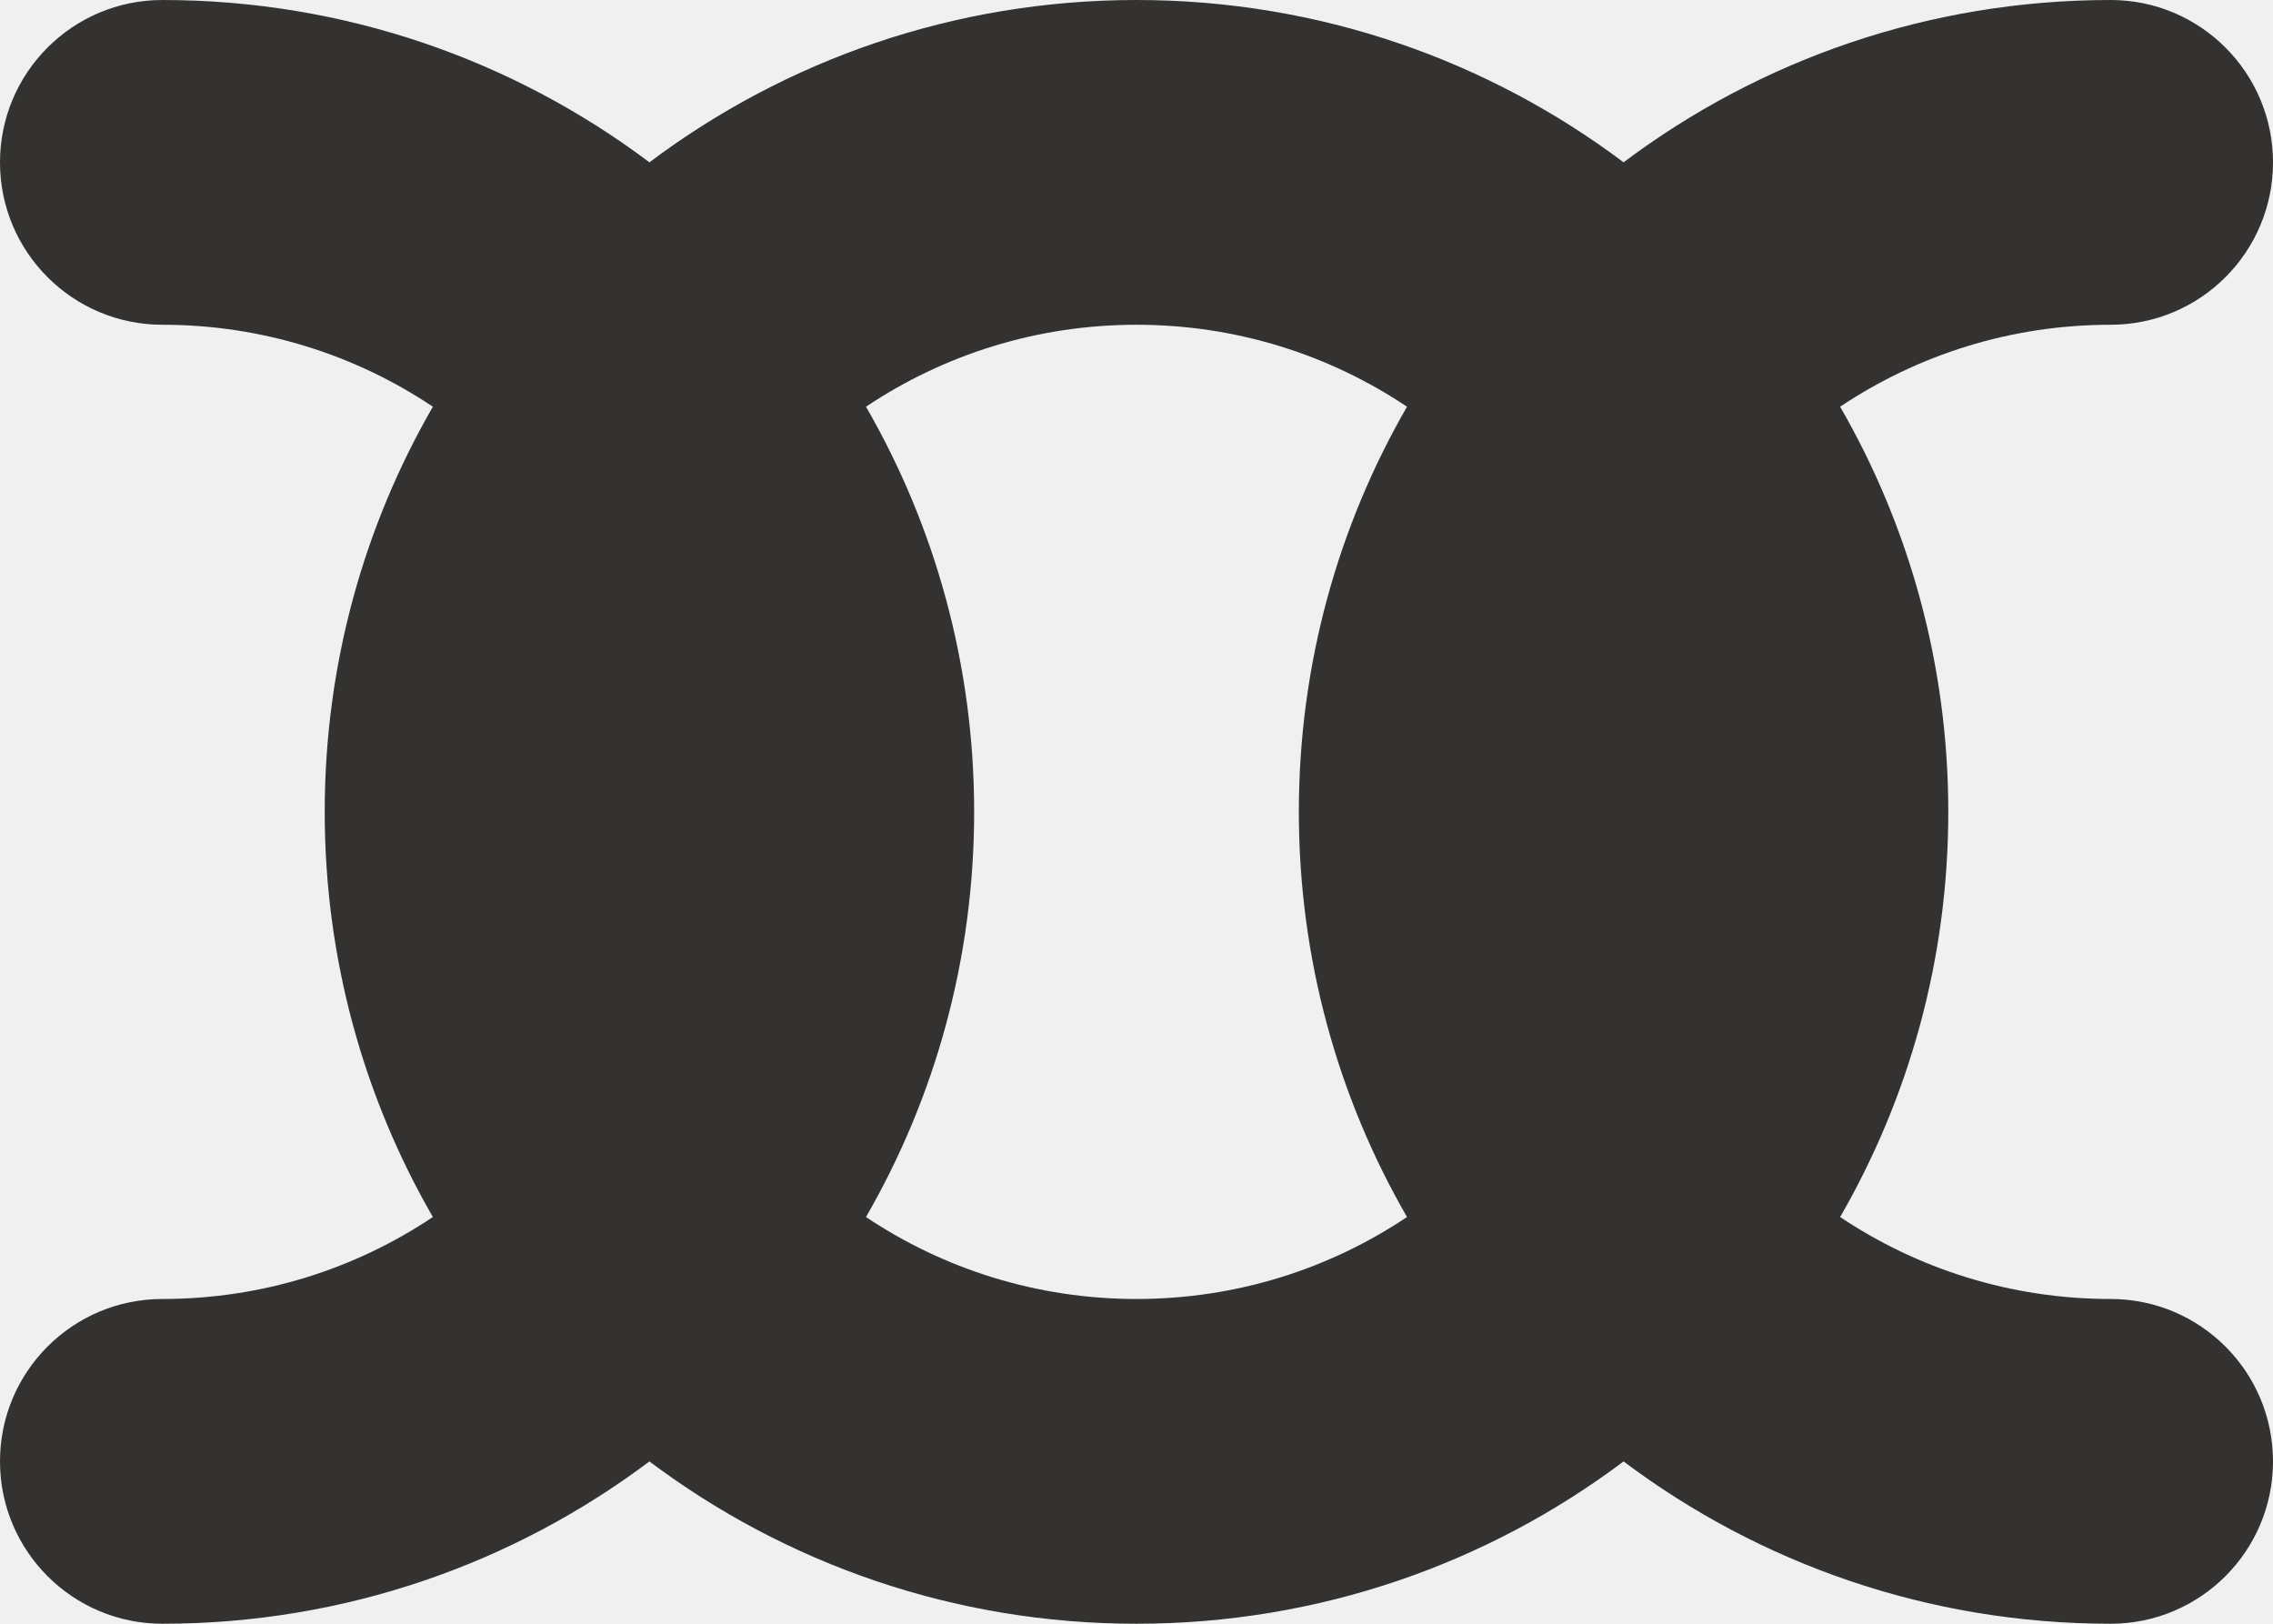
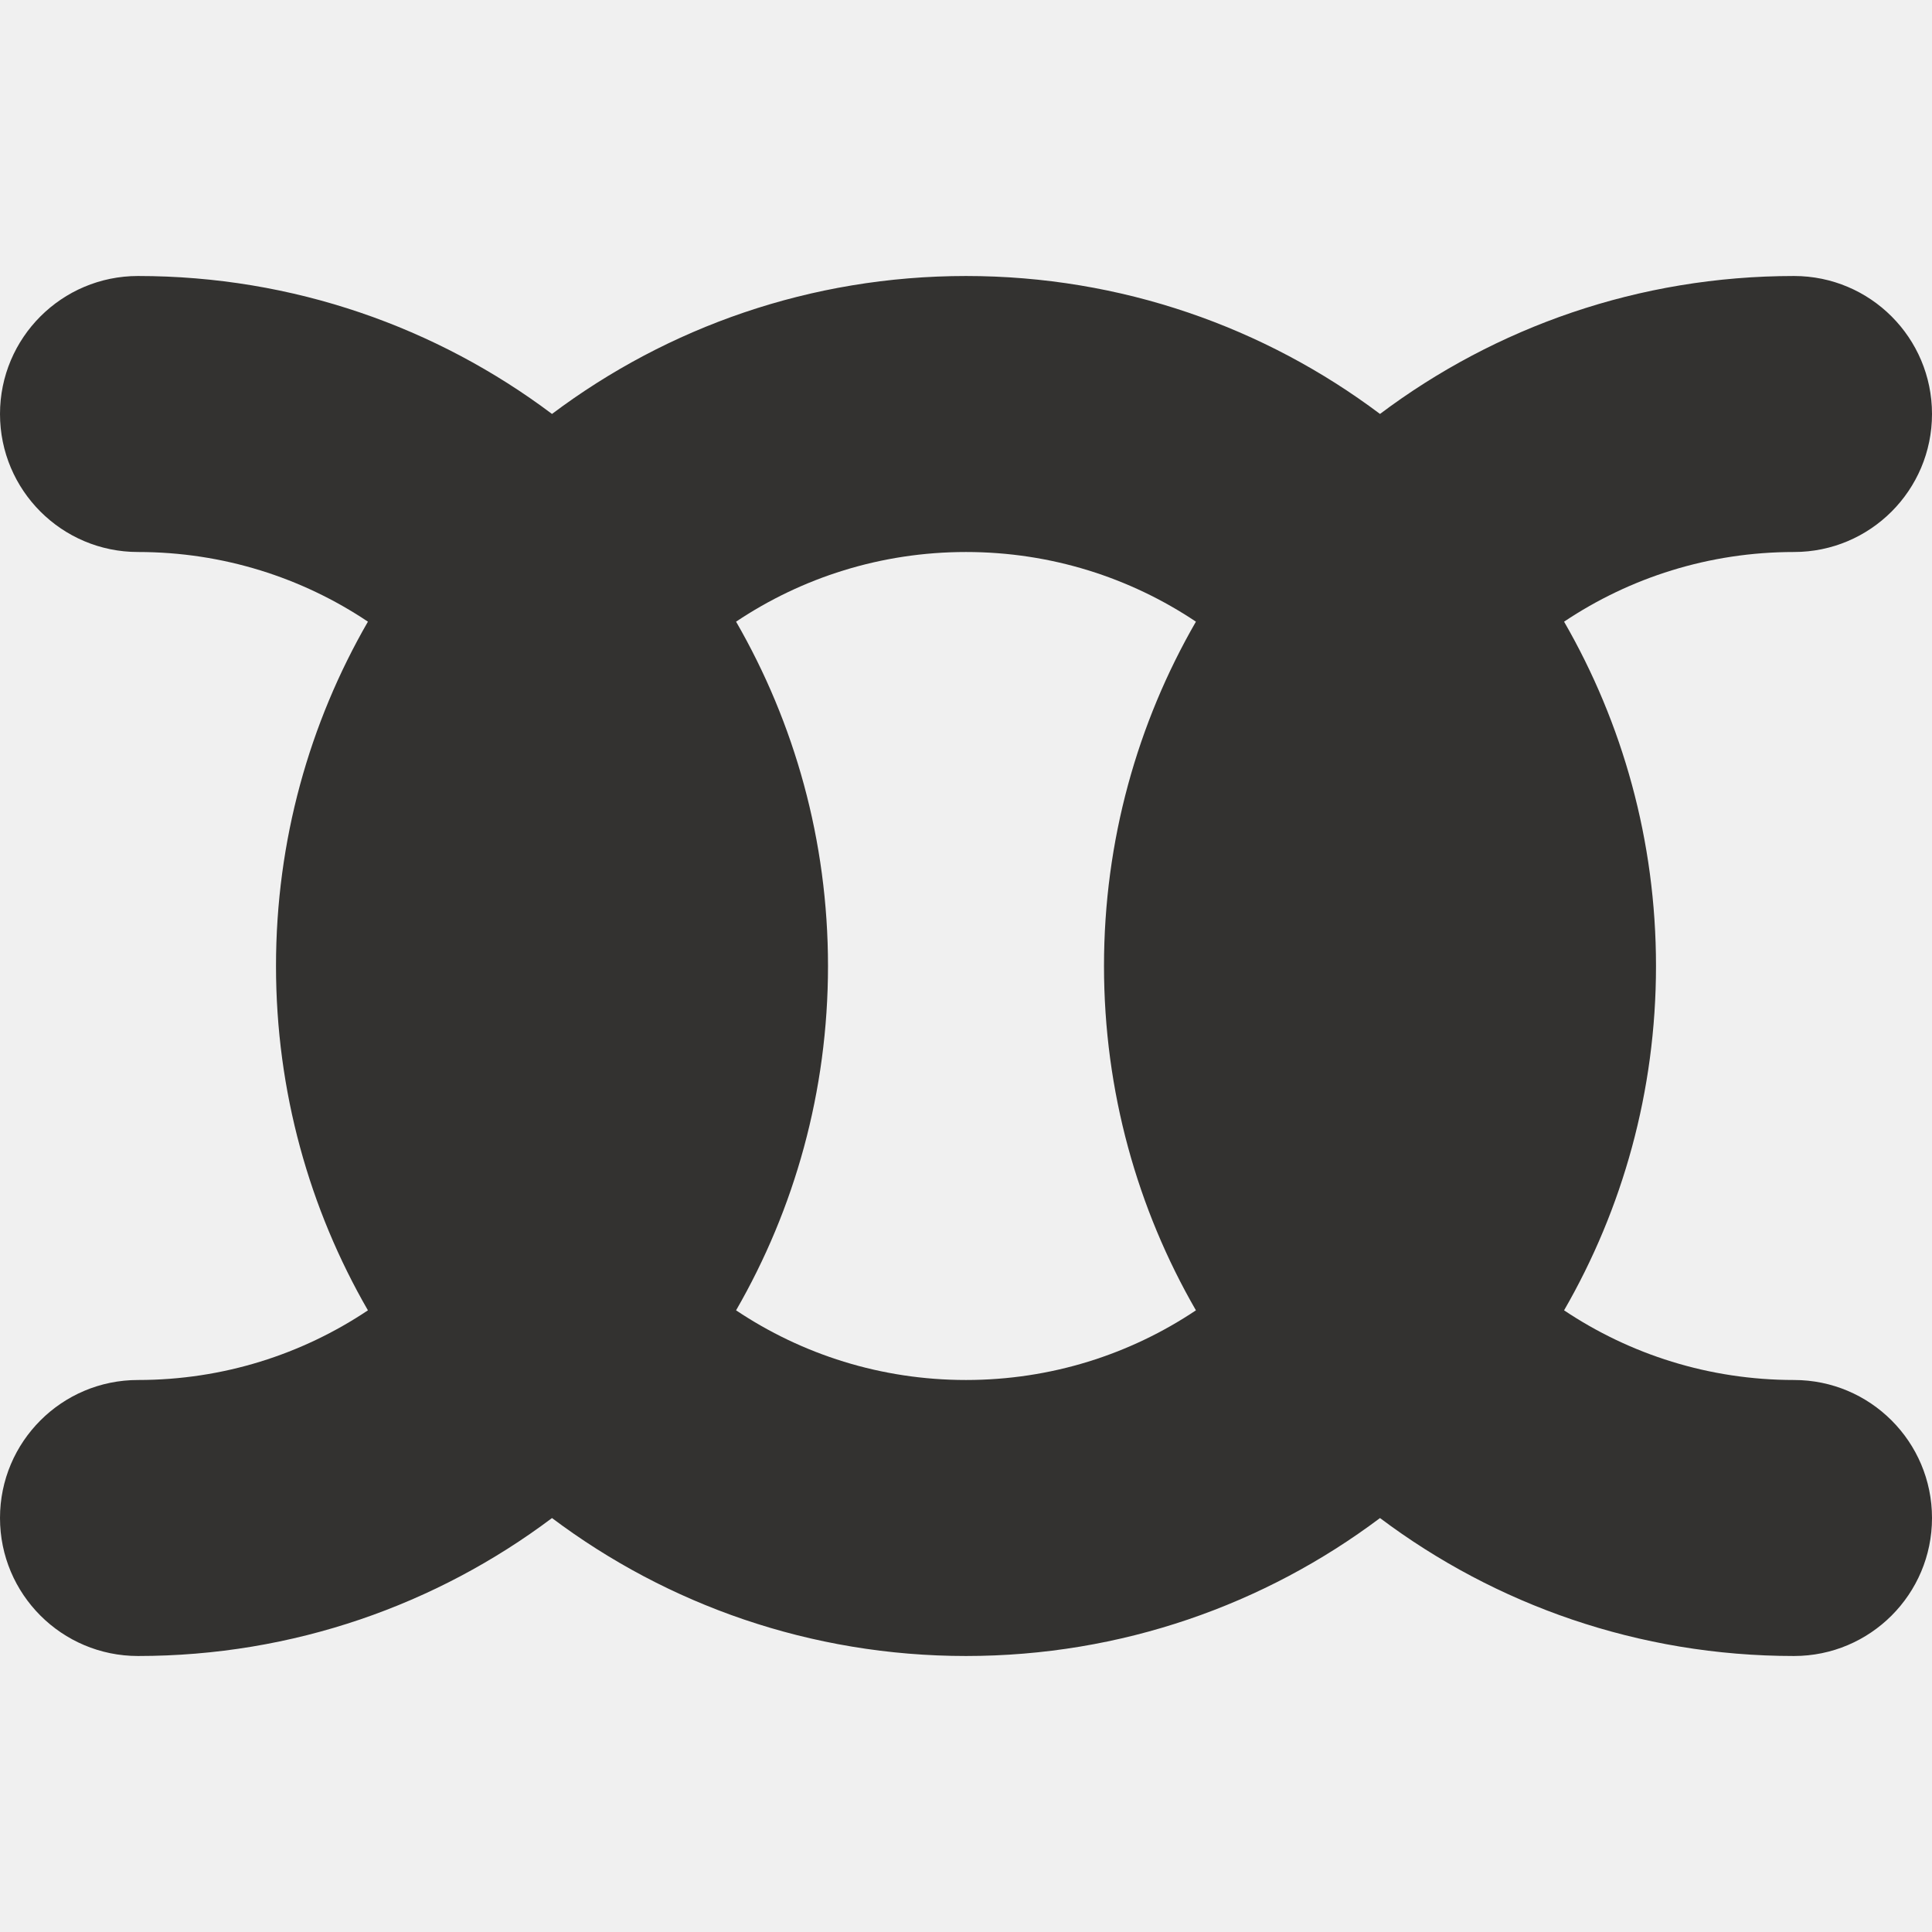
- <svg xmlns="http://www.w3.org/2000/svg" viewBox="0 0 896 640" fill="none">
-   <path fill-rule="evenodd" clip-rule="evenodd" d="M725.368 160.309C755.87 139.901 792.545 128 832 128C867.346 128 896 99.347 896 64C896 28.653 867.346 2.79753e-05 832 2.79753e-05C759.961 2.79753e-05 693.482 23.805 640 63.977C586.518 23.805 520.039 3.43048e-05 448 4.19629e-05C375.961 3.62613e-05 309.482 23.805 256 63.977C202.518 23.805 136.039 6.29783e-06 64 0C28.654 -3.09002e-06 2.54703e-05 28.653 2.23802e-05 64C1.92901e-05 99.347 28.654 128 64 128C103.455 128 140.13 139.901 170.632 160.309C143.515 207.306 128 261.841 128 320C128 378.159 143.515 432.694 170.632 479.691C140.13 500.099 103.455 512 64 512C28.654 512 0 540.653 0 576C-2.56222e-06 611.347 28.654 640 64 640C136.039 640 202.518 616.195 256 576.023C309.482 616.195 375.961 640 448 640C520.039 640 586.518 616.195 640 576.023C693.482 616.195 759.961 640 832 640C867.346 640 896 611.347 896 576C896 540.653 867.346 512 832 512C792.545 512 755.87 500.099 725.368 479.691C752.485 432.694 768 378.159 768 320C768 261.841 752.485 207.307 725.368 160.309ZM384 320C384 378.159 368.485 432.694 341.368 479.691C371.87 500.099 408.545 512 448 512C487.455 512 524.13 500.099 554.632 479.691C527.515 432.694 512 378.159 512 320C512 261.841 527.515 207.306 554.632 160.309C524.13 139.901 487.455 128 448 128C408.545 128 371.87 139.901 341.368 160.309C368.485 207.307 384 261.841 384 320Z" fill="#333230" />
+ <svg xmlns="http://www.w3.org/2000/svg" viewBox="0 0 512 512" fill="none">
+   <g clip-path="url(#clip0)">
+     <path fill-rule="evenodd" clip-rule="evenodd" d="M414.496 164.748C431.926 153.086 452.883 146.286 475.429 146.286C495.626 146.286 512 129.912 512 109.714C512 89.516 495.626 73.143 475.429 73.143C434.263 73.143 396.275 86.745 365.714 109.701C335.153 86.745 297.165 73.143 256 73.143C214.835 73.143 176.847 86.745 146.286 109.701C115.725 86.745 77.737 73.143 36.572 73.143C16.374 73.143 1.45545e-05 89.516 1.27887e-05 109.714C1.10229e-05 129.912 16.374 146.286 36.571 146.286C59.117 146.286 80.074 153.086 97.504 164.748C82.009 191.603 73.143 222.766 73.143 256C73.143 289.234 82.009 320.397 97.504 347.252C80.074 358.914 59.117 365.714 36.571 365.714C16.374 365.714 0 382.087 0 402.286C-1.46413e-06 422.484 16.374 438.857 36.571 438.857C77.737 438.857 115.725 425.254 146.286 402.299C176.847 425.254 214.835 438.857 256 438.857C297.165 438.857 335.153 425.254 365.714 402.299C396.275 425.254 434.263 438.857 475.429 438.857C495.626 438.857 512 422.484 512 402.286C512 382.087 495.626 365.714 475.429 365.714C452.883 365.714 431.926 358.914 414.496 347.252C429.991 320.397 438.857 289.234 438.857 256C438.857 222.766 429.991 191.604 414.496 164.748ZM219.429 256C219.429 289.234 210.563 320.397 195.067 347.252C212.497 358.914 233.454 365.714 256 365.714C278.546 365.714 299.503 358.914 316.933 347.252C301.437 320.397 292.571 289.234 292.571 256C292.571 222.766 301.437 191.603 316.933 164.748C299.503 153.086 278.546 146.286 256 146.286C233.454 146.286 212.497 153.086 195.067 164.748C210.563 191.604 219.429 222.766 219.429 256Z" fill="#333230" />
+   </g>
+   <defs>
+     <clipPath id="clip0">
+       <rect width="512" height="512" fill="white" />
+     </clipPath>
+   </defs>
</svg>
